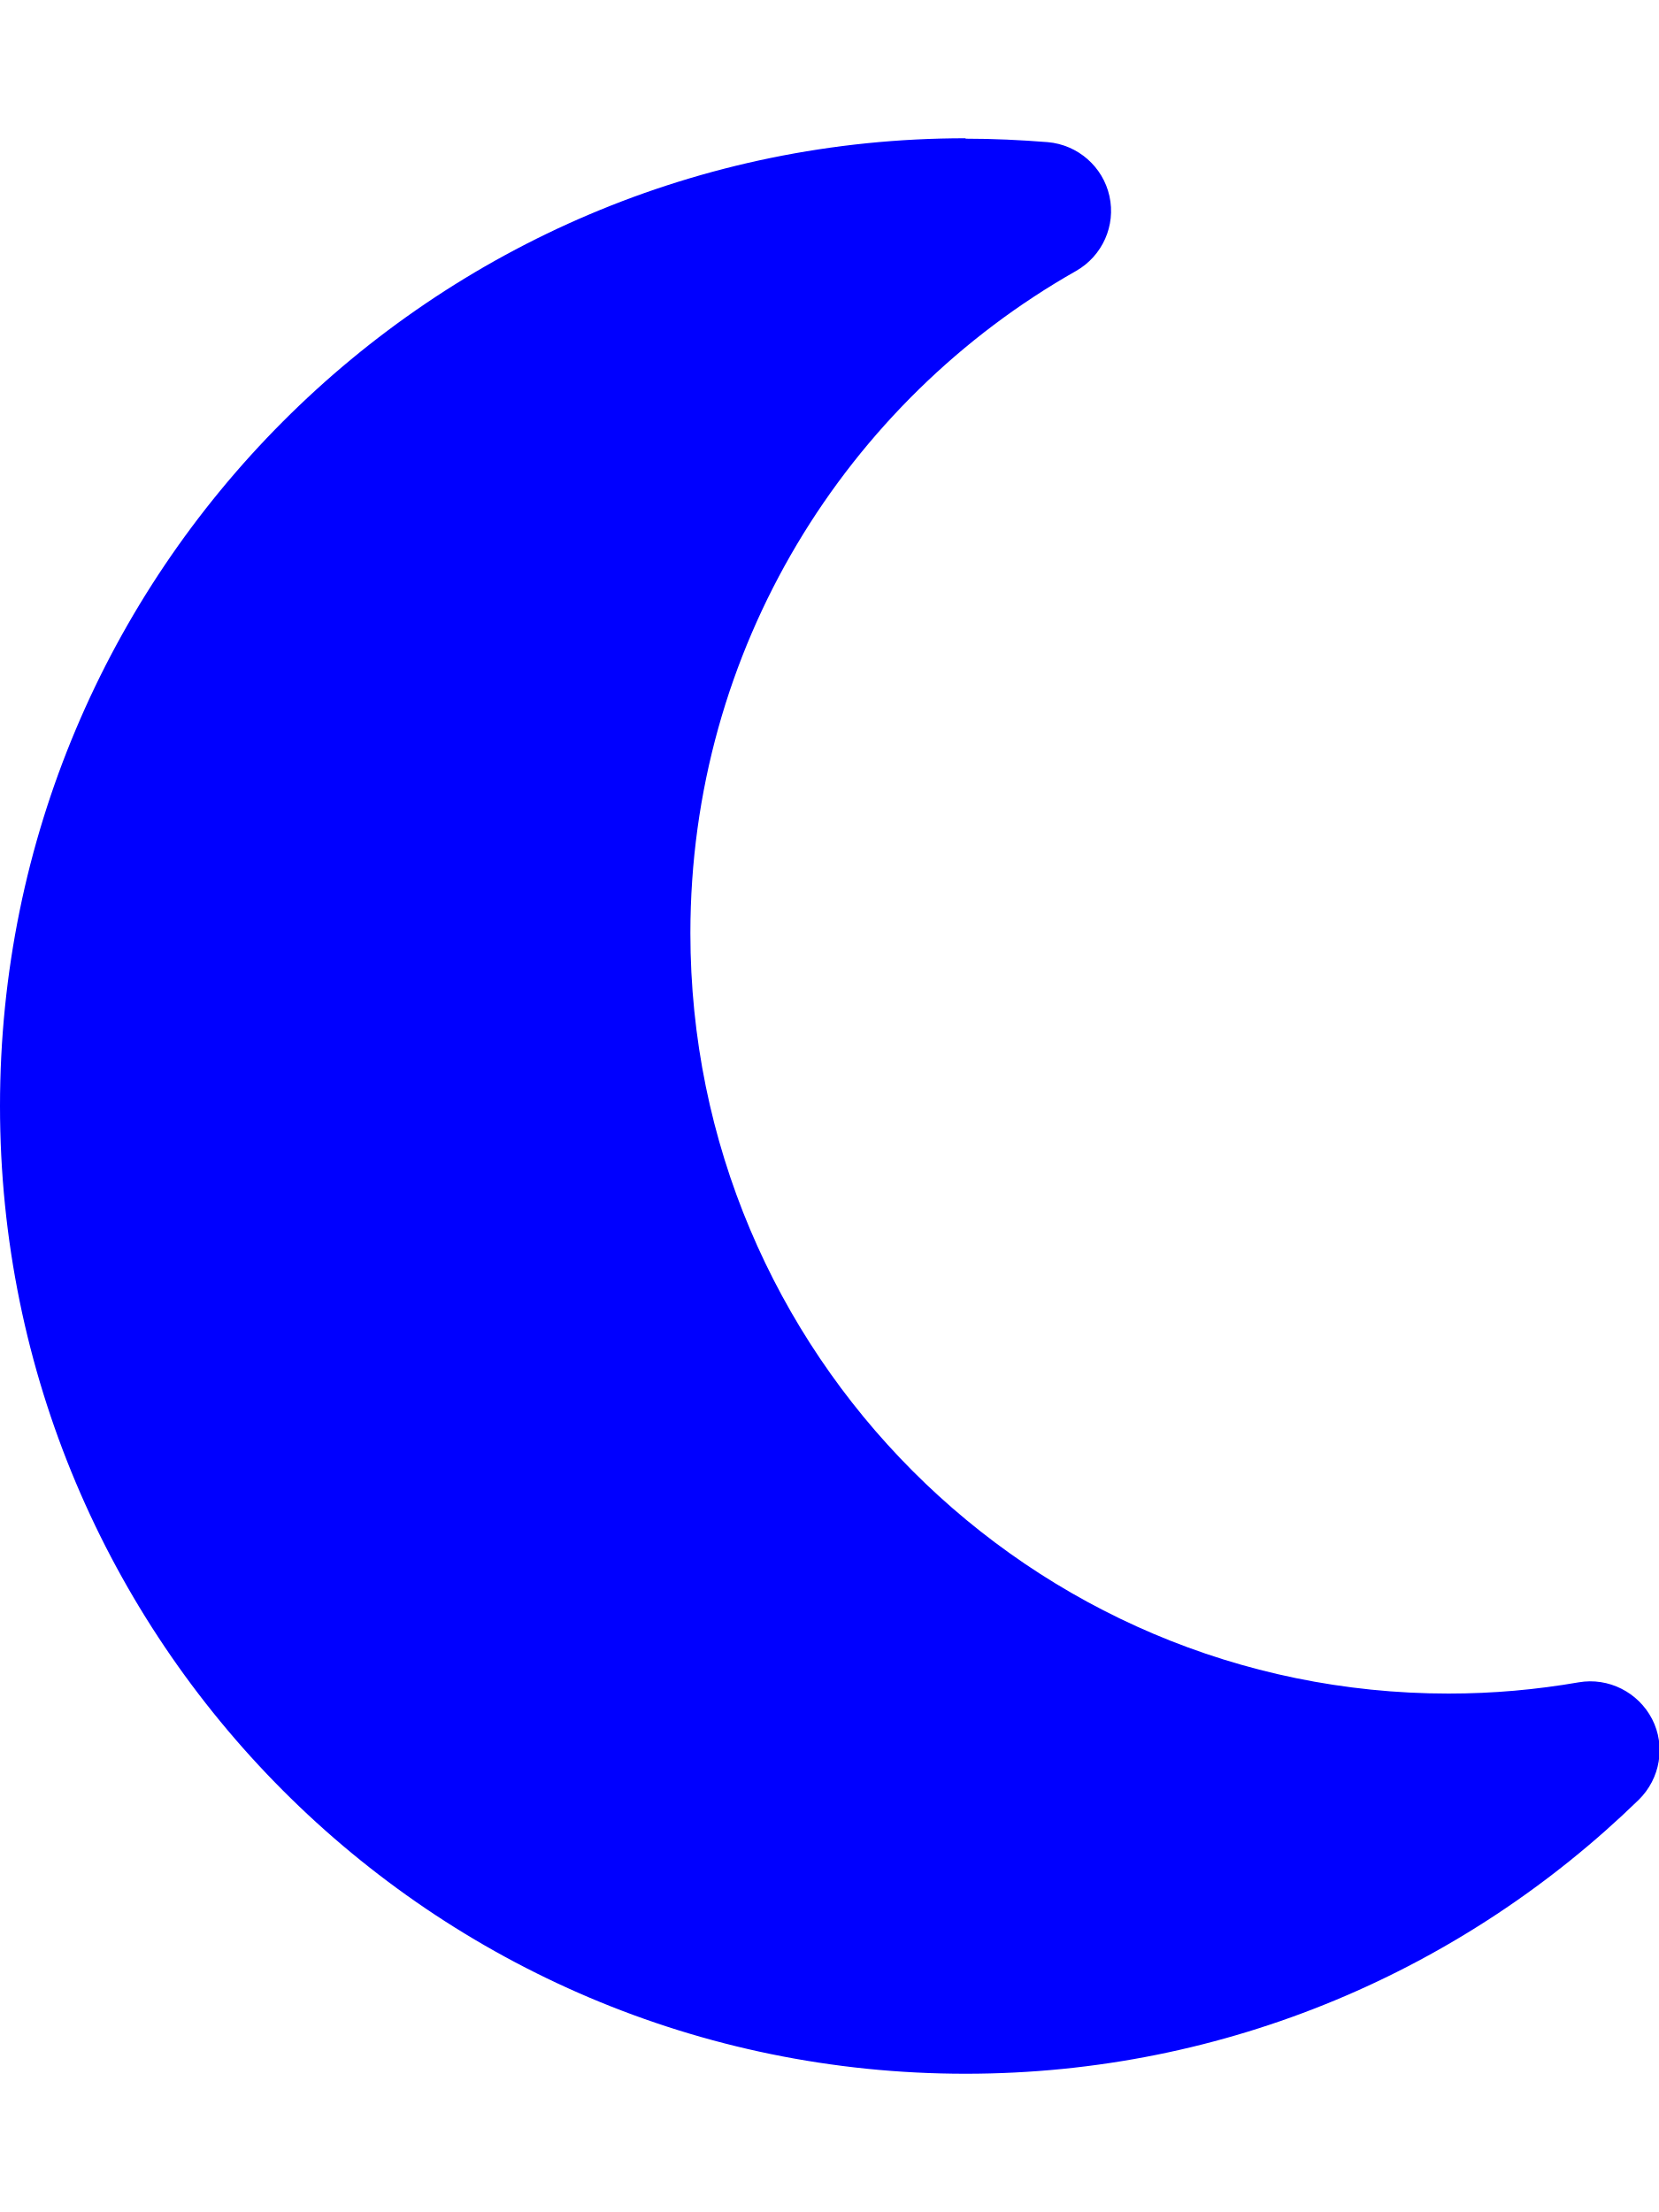
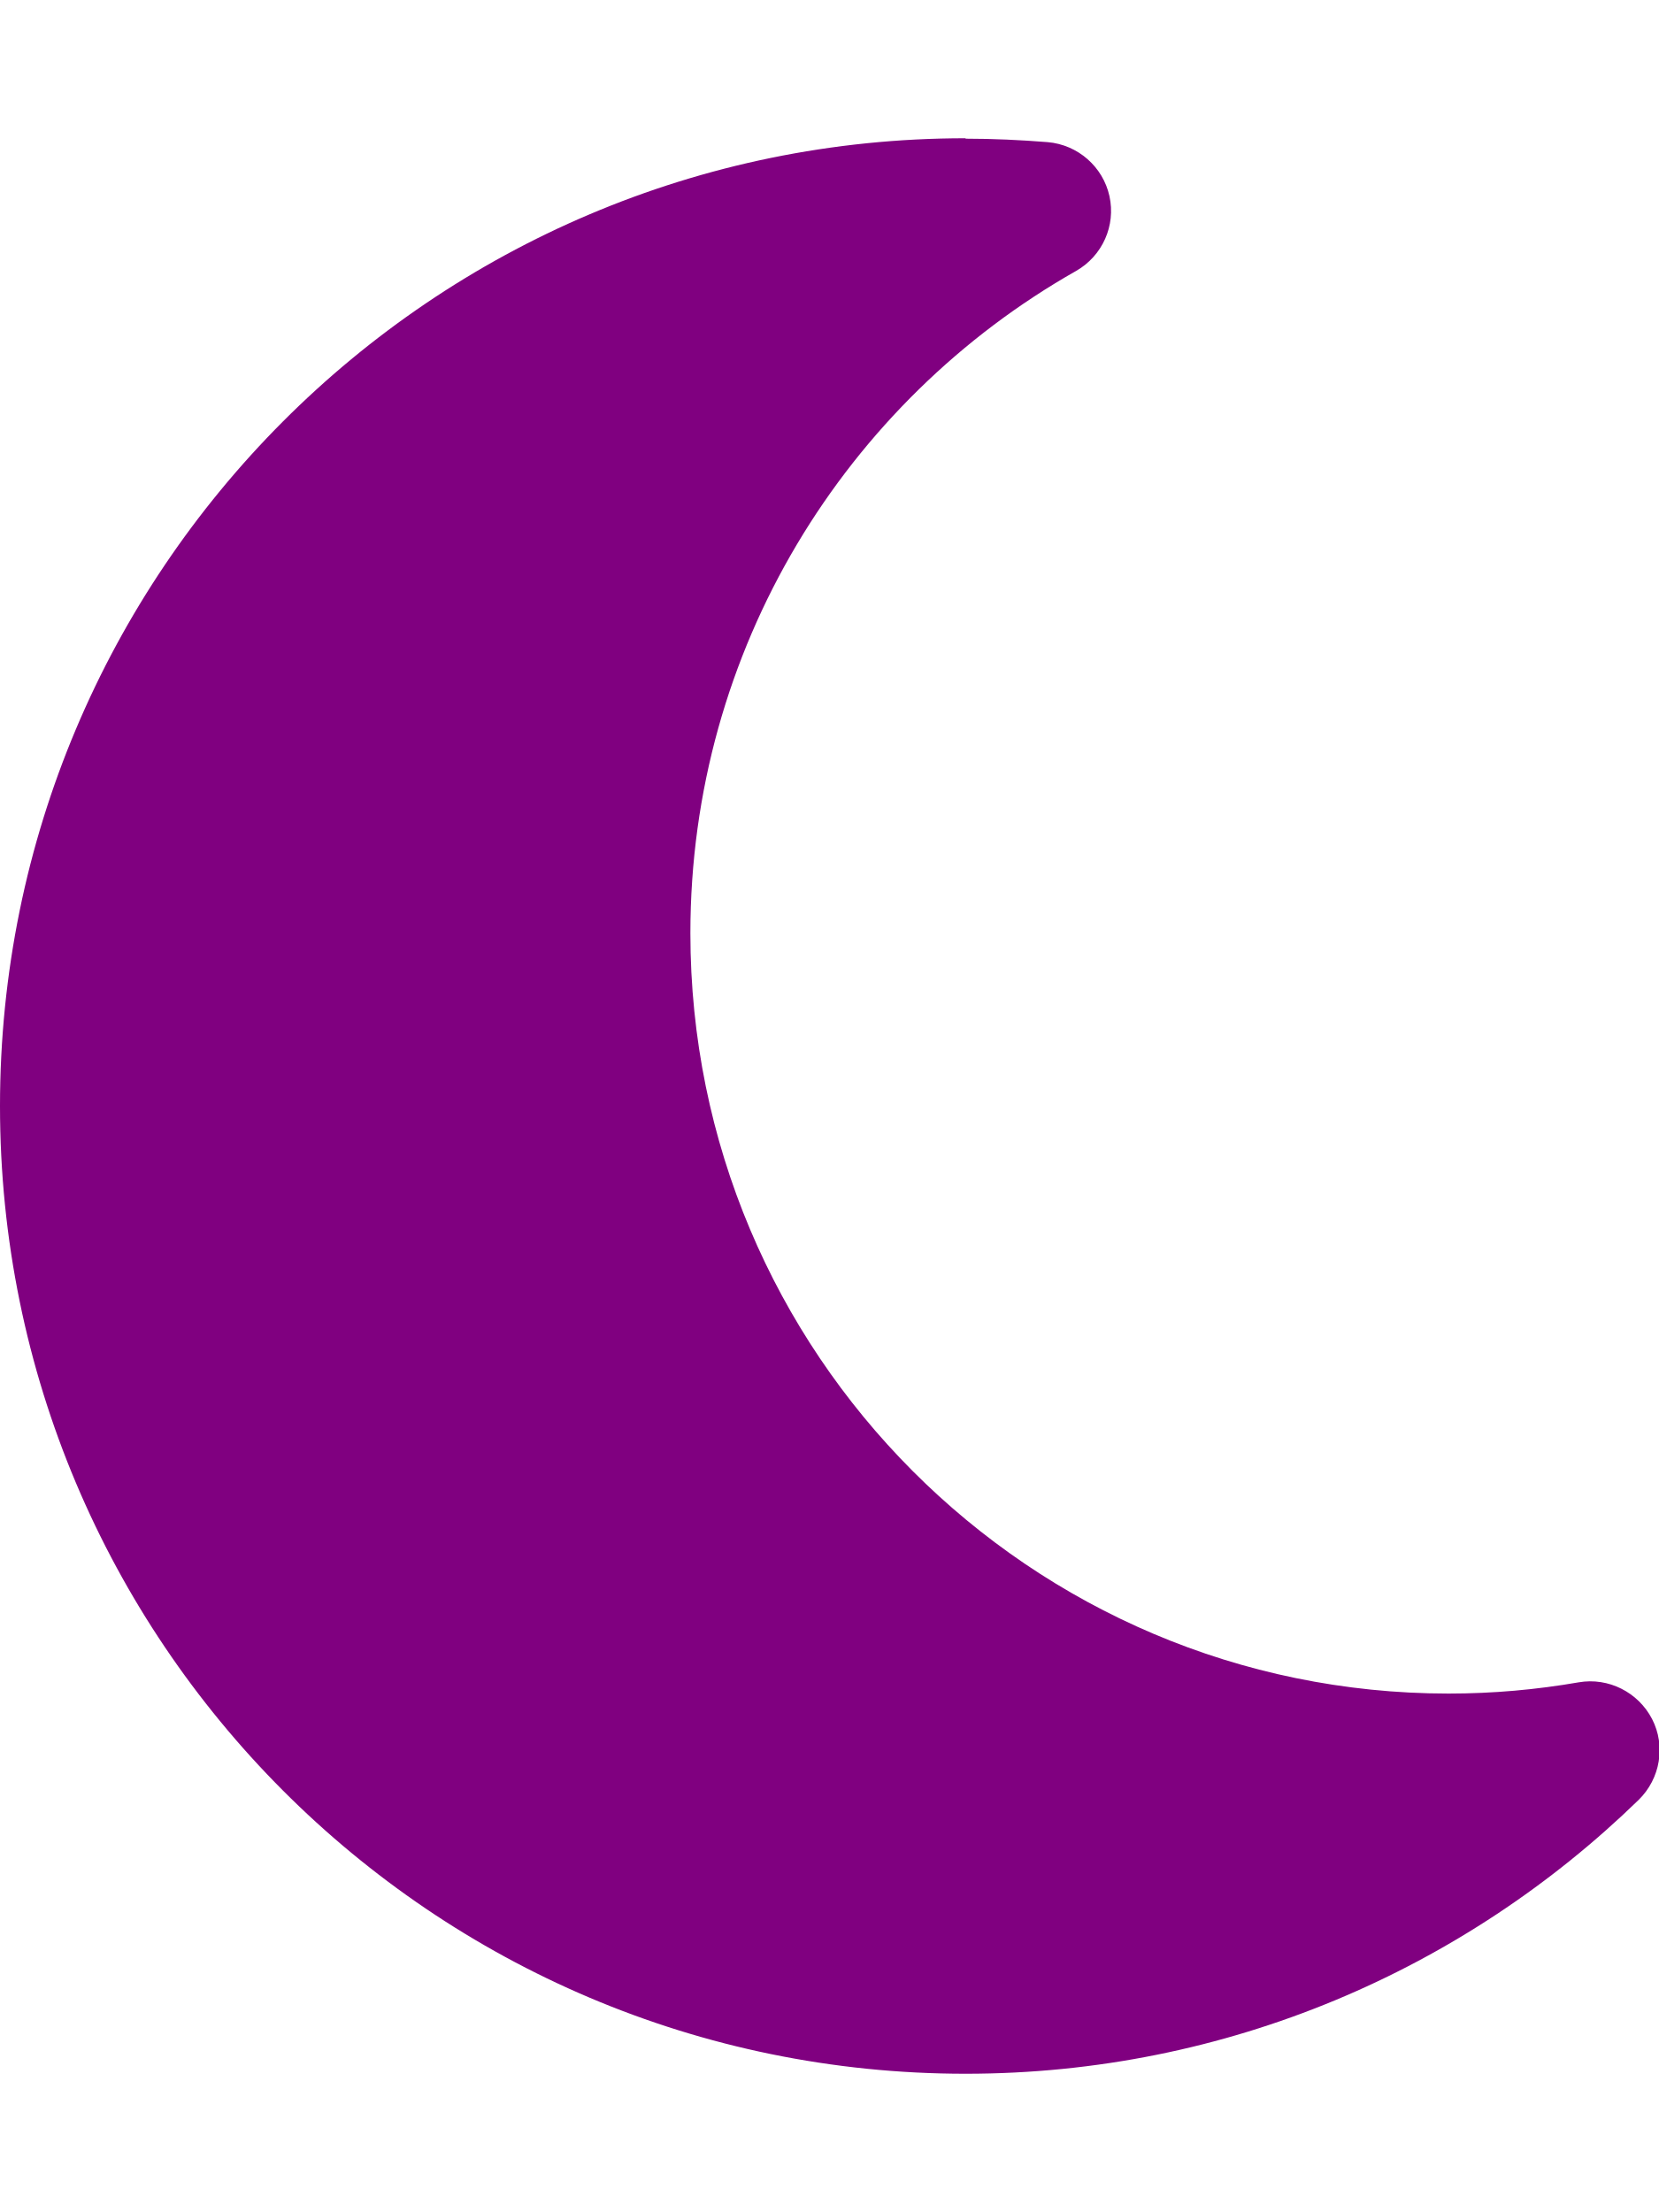
<svg xmlns="http://www.w3.org/2000/svg" className="fill-blue-800" height="2em" viewBox="0 0 384 512">
-   <path d="M223.5 32C100 32 0 132.3 0 256S100 480 223.5 480c60.6 0 115.5-24.2 155.8-63.4c5-4.9 6.3-12.5 3.1-18.7s-10.1-9.7-17-8.5c-9.8 1.7-19.8 2.6-30.1 2.6c-96.9 0-175.5-78.8-175.5-176c0-65.8 36-123.1 89.3-153.3c6.1-3.5 9.2-10.5 7.7-17.3s-7.3-11.9-14.3-12.5c-6.3-.5-12.6-.8-19-.8z" fill="blue" />
+   <path d="M223.5 32C100 32 0 132.3 0 256S100 480 223.5 480c60.6 0 115.5-24.2 155.8-63.4c5-4.9 6.3-12.5 3.1-18.7s-10.1-9.7-17-8.5c-9.8 1.7-19.8 2.6-30.1 2.6c-96.9 0-175.5-78.8-175.5-176c0-65.8 36-123.1 89.3-153.3c6.1-3.5 9.2-10.5 7.7-17.3s-7.3-11.9-14.3-12.5c-6.3-.5-12.6-.8-19-.8z" fill="purple" />
</svg>
